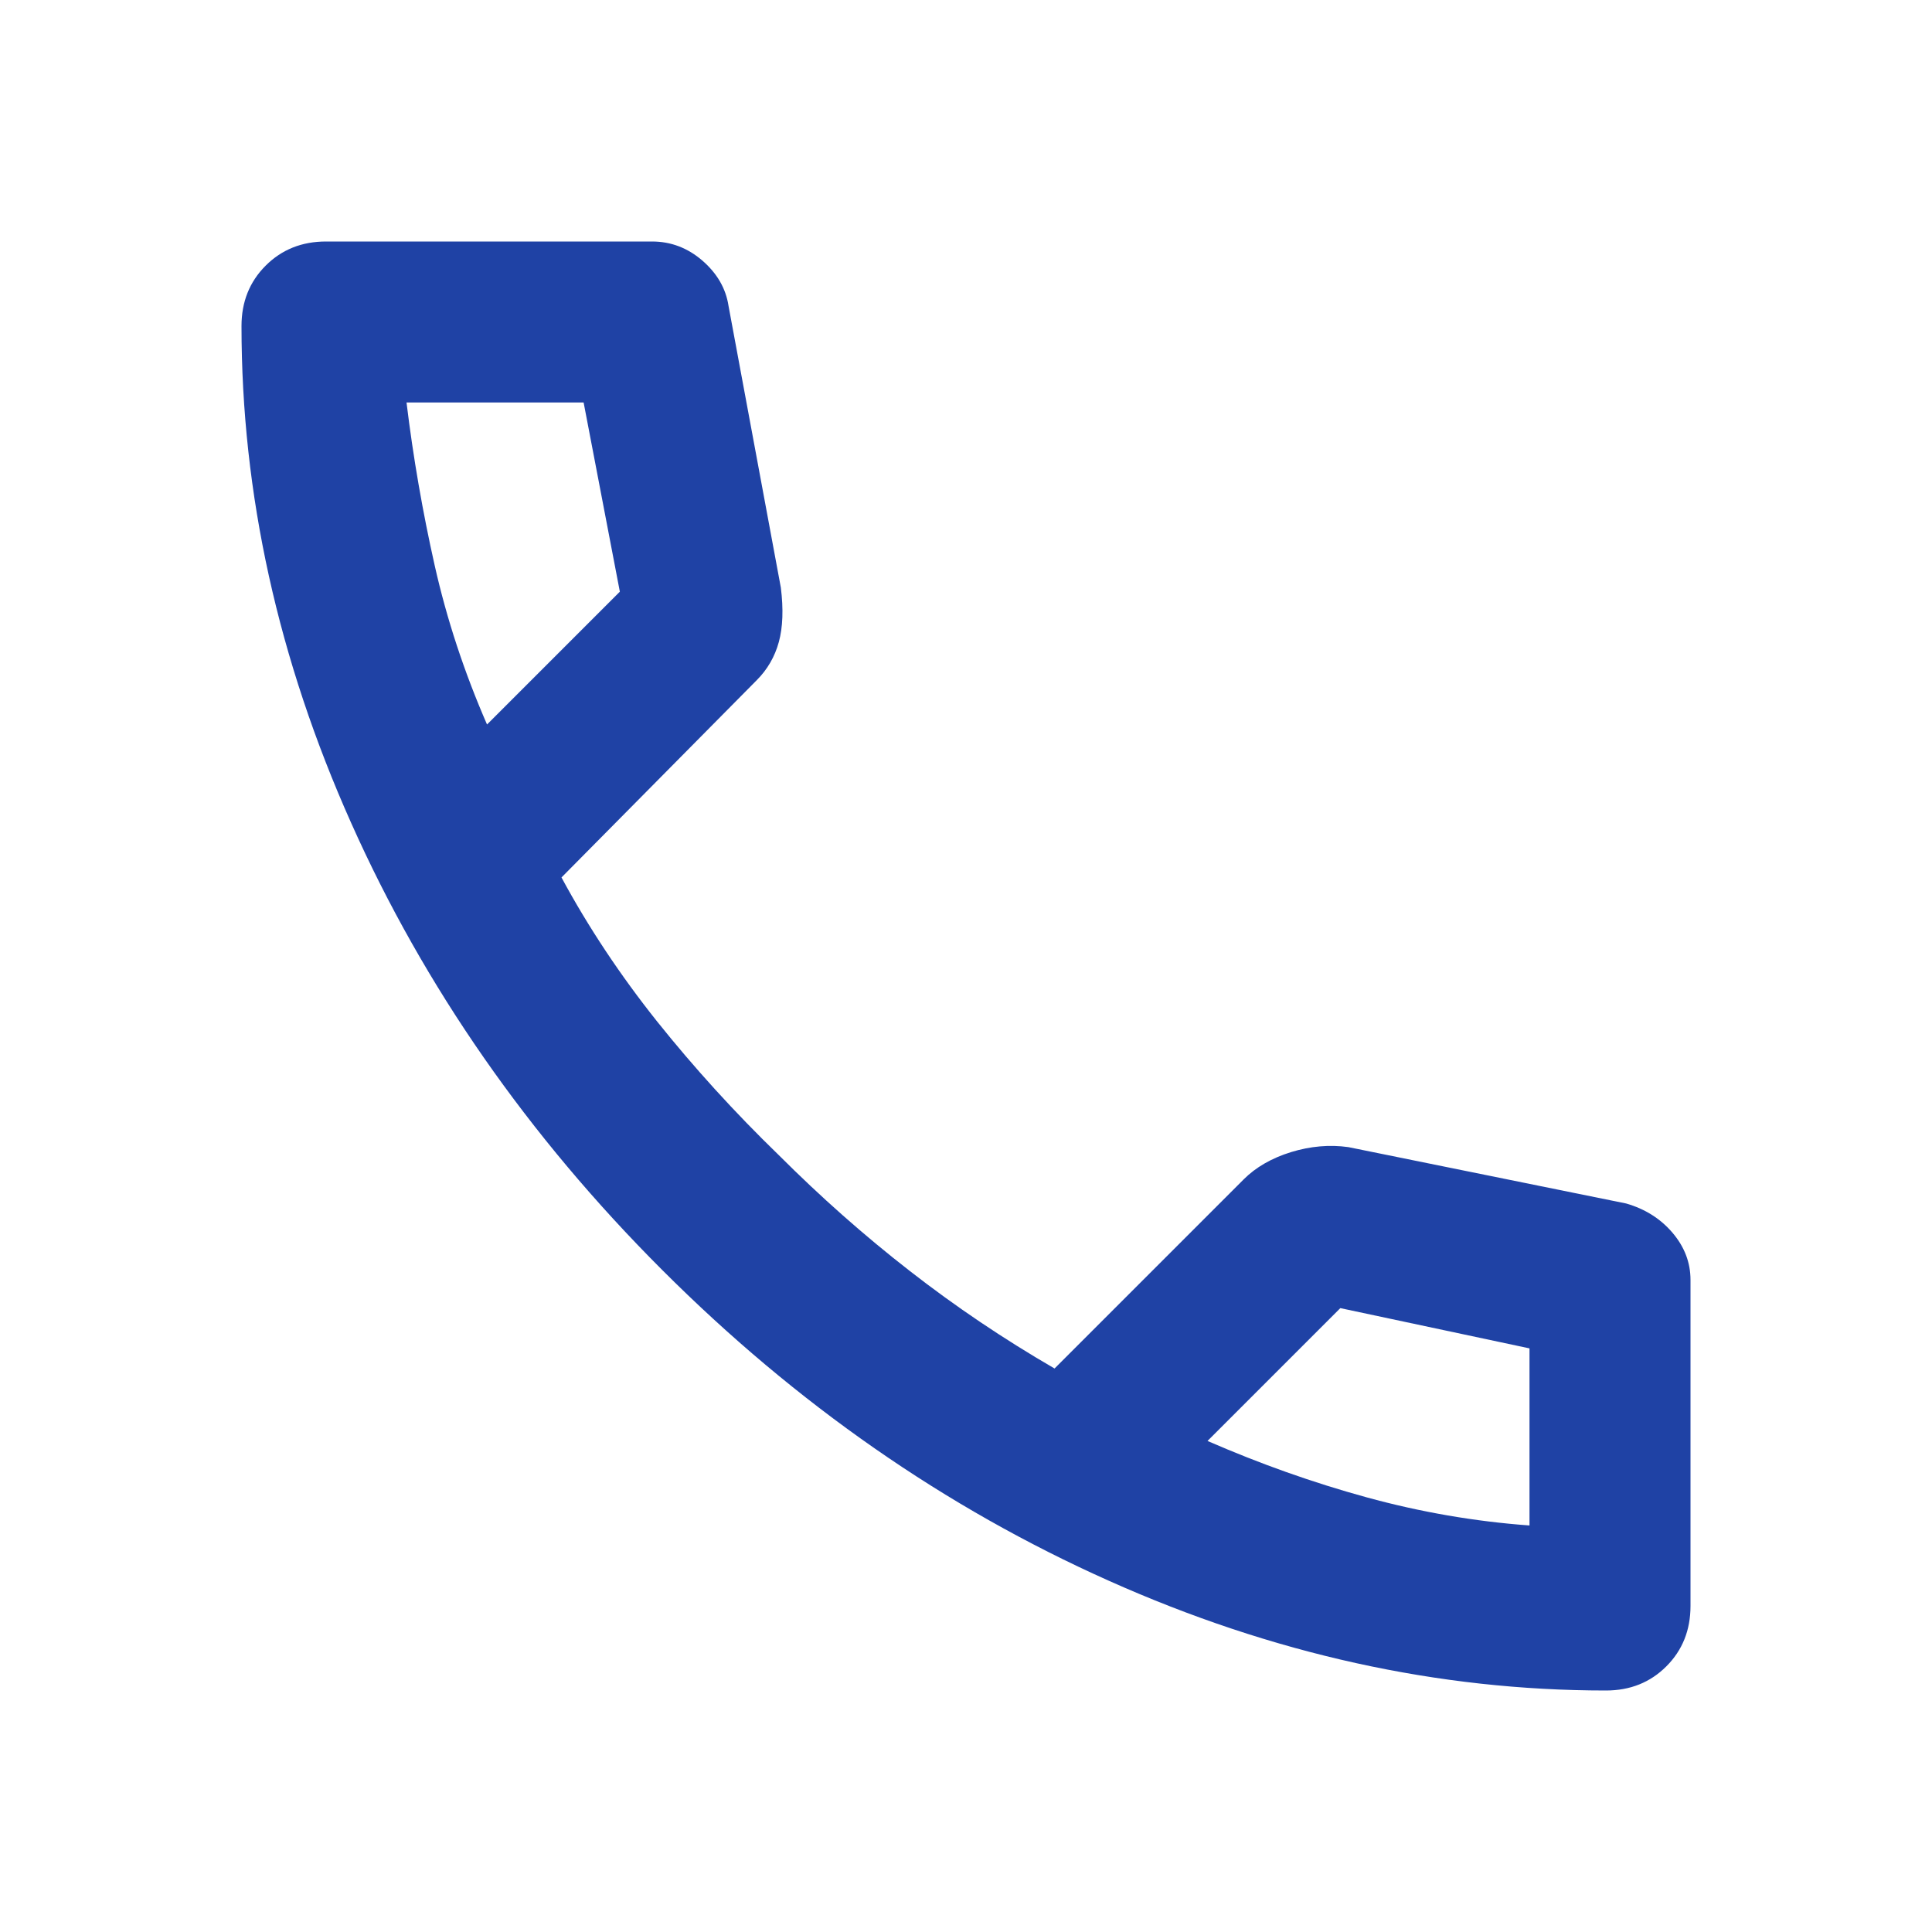
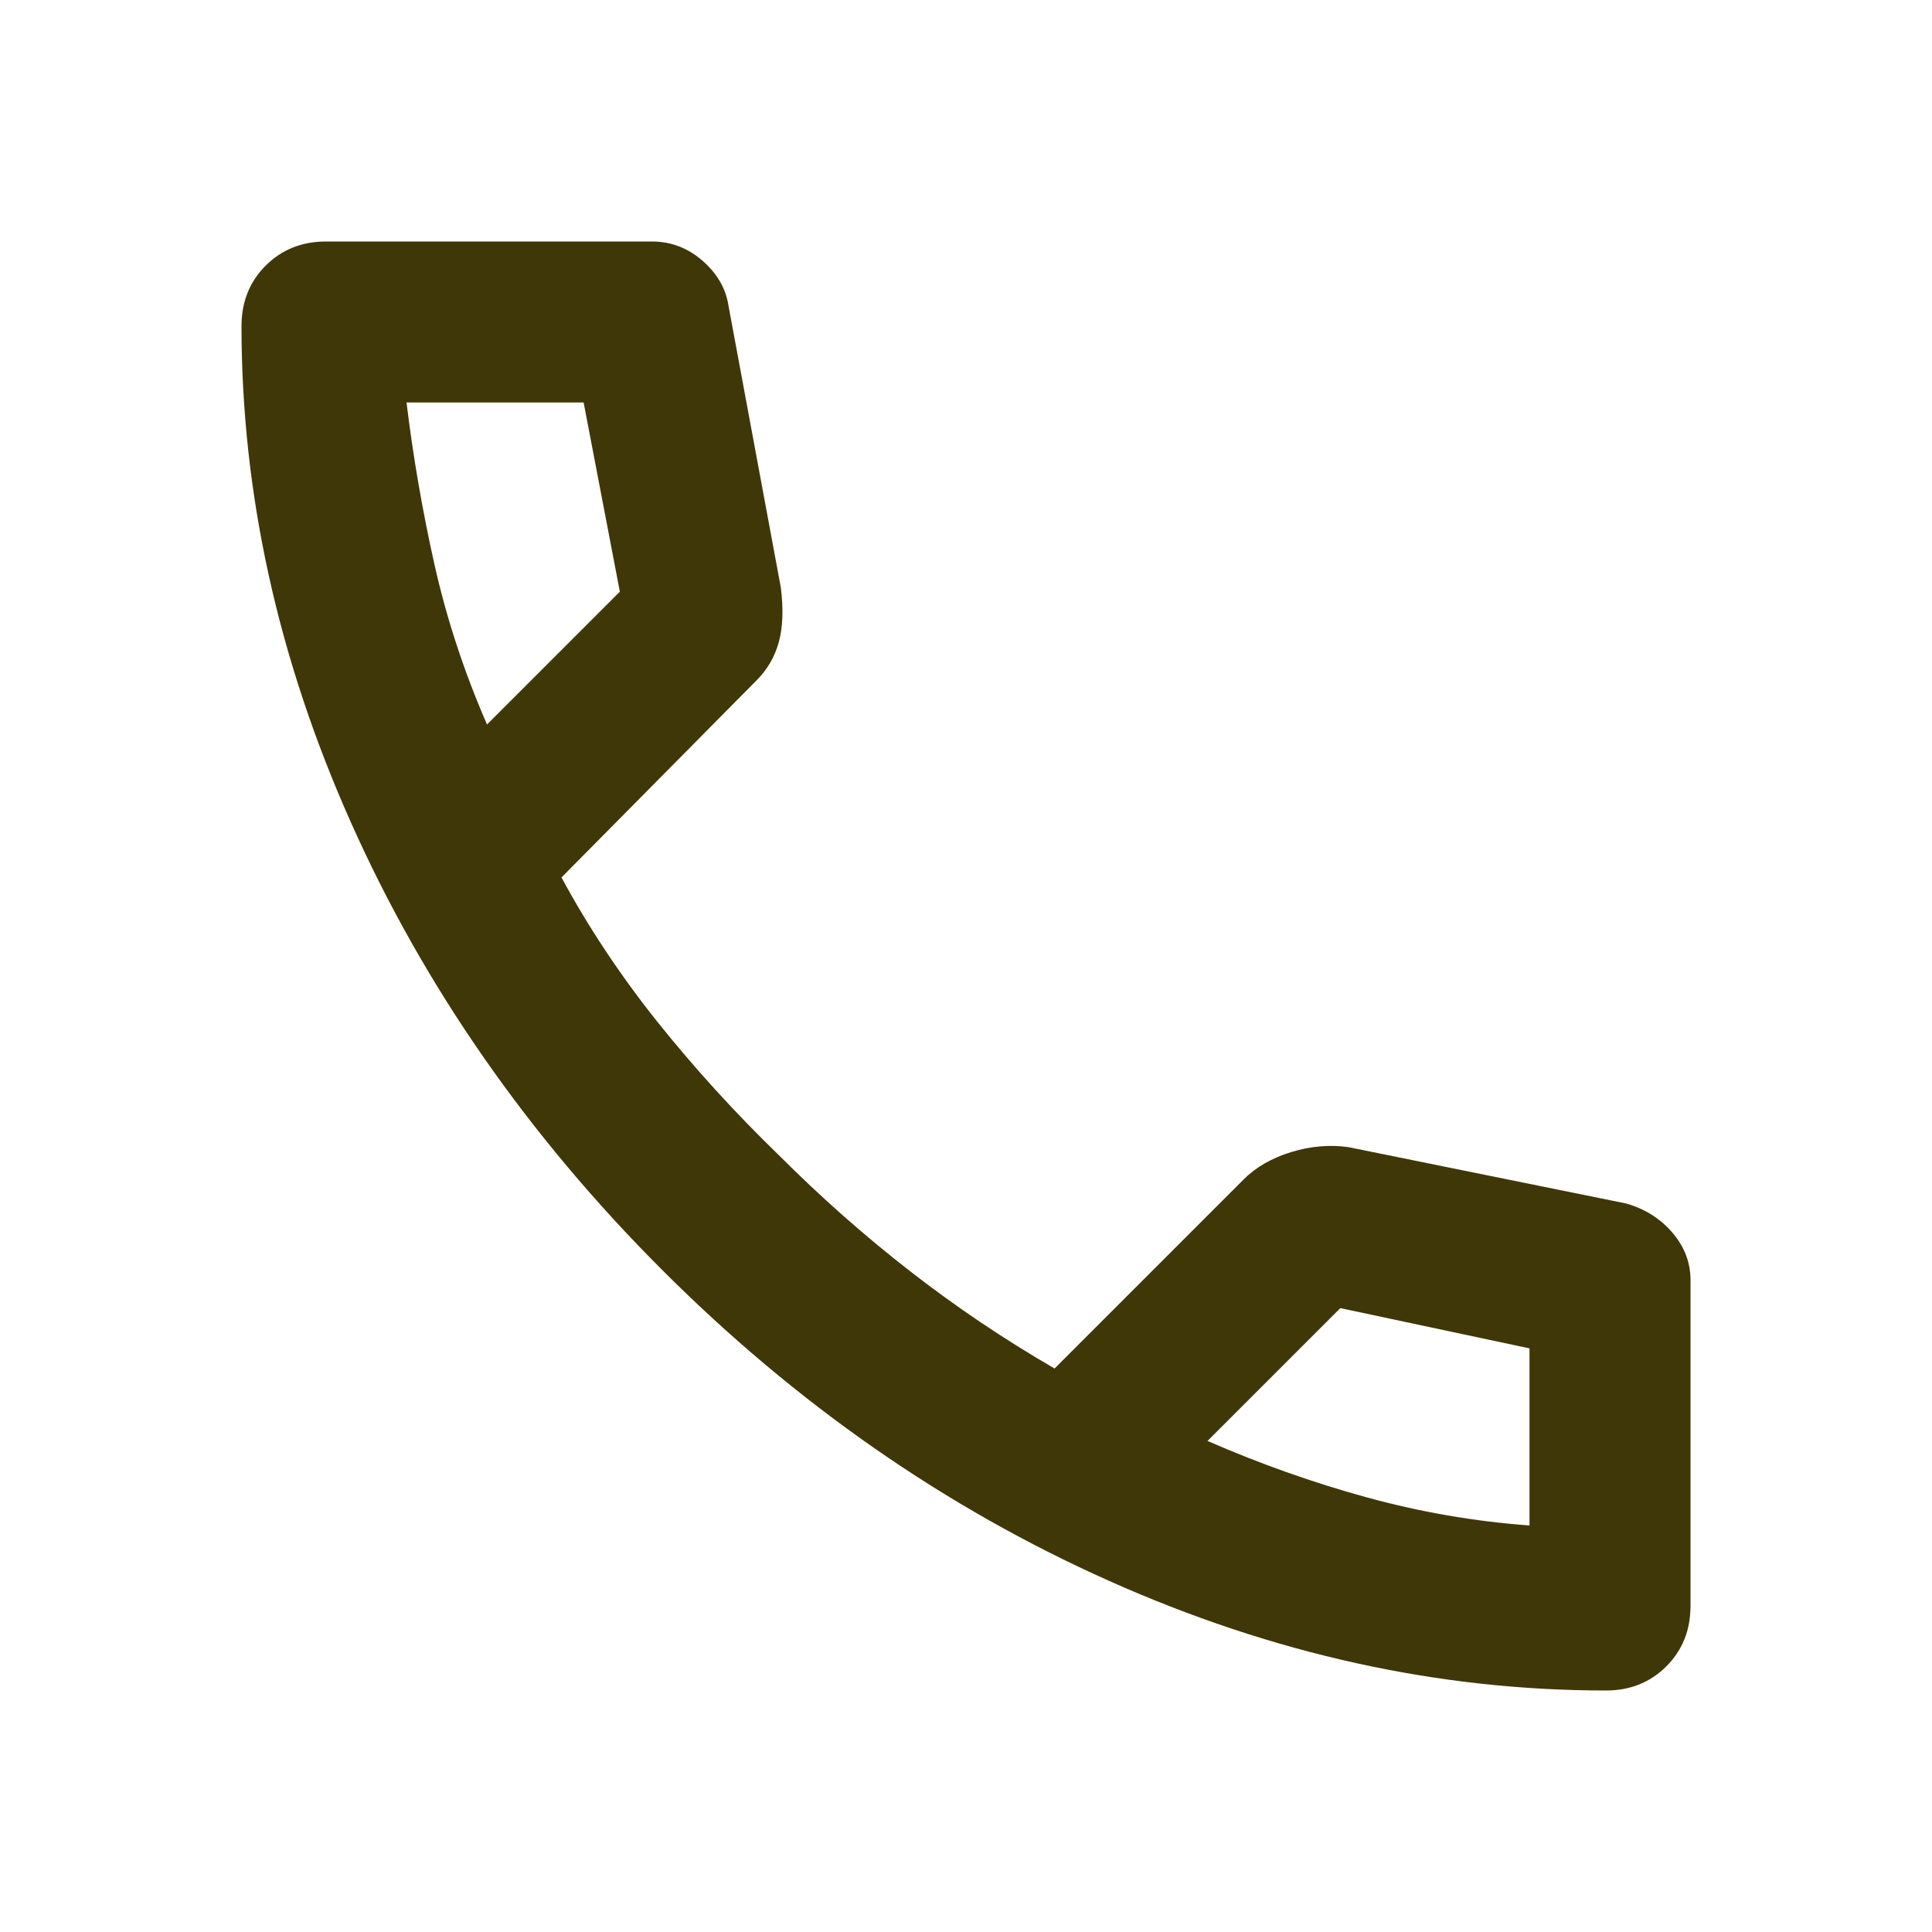
<svg xmlns="http://www.w3.org/2000/svg" width="24" height="24" viewBox="0 0 24 24" fill="none">
  <g transform="matrix(-1 0 0 1 24 0)">
-     <path d="M1.05 18C0.75 18 0.5 17.9 0.3 17.7C0.1 17.5 0 17.25 0 16.95C0 16.95 0 12.9 0 12.9C0 12.683 0.075 12.488 0.225 12.312C0.375 12.137 0.567 12.017 0.8 11.95C0.8 11.95 4.25 11.25 4.25 11.25C4.483 11.217 4.721 11.238 4.963 11.312C5.204 11.387 5.4 11.5 5.55 11.65C5.55 11.65 7.9 14 7.9 14C8.533 13.633 9.133 13.229 9.7 12.787C10.267 12.346 10.808 11.867 11.325 11.35C11.875 10.817 12.379 10.262 12.838 9.688C13.296 9.113 13.692 8.517 14.025 7.9C14.025 7.9 11.6 5.45 11.6 5.45C11.467 5.317 11.375 5.158 11.325 4.975C11.275 4.792 11.267 4.567 11.3 4.3C11.3 4.3 11.95 0.8 11.95 0.8C11.983 0.583 12.092 0.396 12.275 0.237C12.458 0.079 12.667 0 12.9 0C12.9 0 16.95 0 16.95 0C17.25 0 17.5 0.1 17.7 0.3C17.9 0.5 18 0.75 18 1.05C18 3.133 17.546 5.192 16.637 7.225C15.729 9.258 14.442 11.108 12.775 12.775C11.108 14.442 9.258 15.729 7.225 16.637C5.192 17.546 3.133 18 1.05 18ZM14.95 6C15.233 5.35 15.45 4.692 15.6 4.025C15.75 3.358 15.867 2.683 15.95 2C15.95 2 13.75 2 13.75 2L13.3 4.35L14.95 6C14.95 6 14.95 6 14.95 6ZM6 14.9L4.35 13.25L2 13.75C2 13.75 2 15.95 2 15.95C2.683 15.9 3.358 15.783 4.025 15.6C4.692 15.417 5.35 15.183 6 14.9C6 14.9 6 14.9 6 14.9Z" fill="#1F42A5" transform="translate(3 3)" />
+     <path d="M1.05 18C0.75 18 0.5 17.9 0.3 17.7C0.1 17.5 0 17.25 0 16.95C0 16.95 0 12.9 0 12.9C0 12.683 0.075 12.488 0.225 12.312C0.375 12.137 0.567 12.017 0.8 11.95C0.8 11.95 4.25 11.25 4.25 11.25C4.483 11.217 4.721 11.238 4.963 11.312C5.204 11.387 5.4 11.5 5.55 11.65C5.55 11.65 7.9 14 7.9 14C8.533 13.633 9.133 13.229 9.7 12.787C10.267 12.346 10.808 11.867 11.325 11.35C11.875 10.817 12.379 10.262 12.838 9.688C13.296 9.113 13.692 8.517 14.025 7.9C14.025 7.9 11.6 5.45 11.6 5.45C11.467 5.317 11.375 5.158 11.325 4.975C11.275 4.792 11.267 4.567 11.3 4.3C11.3 4.3 11.95 0.8 11.95 0.8C11.983 0.583 12.092 0.396 12.275 0.237C12.458 0.079 12.667 0 12.9 0C12.9 0 16.95 0 16.95 0C17.25 0 17.5 0.1 17.7 0.3C17.9 0.5 18 0.75 18 1.05C18 3.133 17.546 5.192 16.637 7.225C15.729 9.258 14.442 11.108 12.775 12.775C11.108 14.442 9.258 15.729 7.225 16.637C5.192 17.546 3.133 18 1.05 18ZM14.95 6C15.233 5.35 15.45 4.692 15.6 4.025C15.75 3.358 15.867 2.683 15.95 2C15.95 2 13.75 2 13.75 2C13.75 2 13.3 4.35 13.3 4.35C13.3 4.35 14.95 6 14.95 6C14.95 6 14.95 6 14.95 6ZM4.35 13.25C4.35 13.25 2 13.75 2 13.75C2 13.75 2 15.95 2 15.95C2.683 15.9 3.358 15.783 4.025 15.6C4.692 15.417 5.35 15.183 6 14.9C6 14.9 6 14.9 6 14.9C6 14.9 4.35 13.25 4.35 13.25Z" fill="#403708" transform="translate(3 3)" />
  </g>
</svg>
